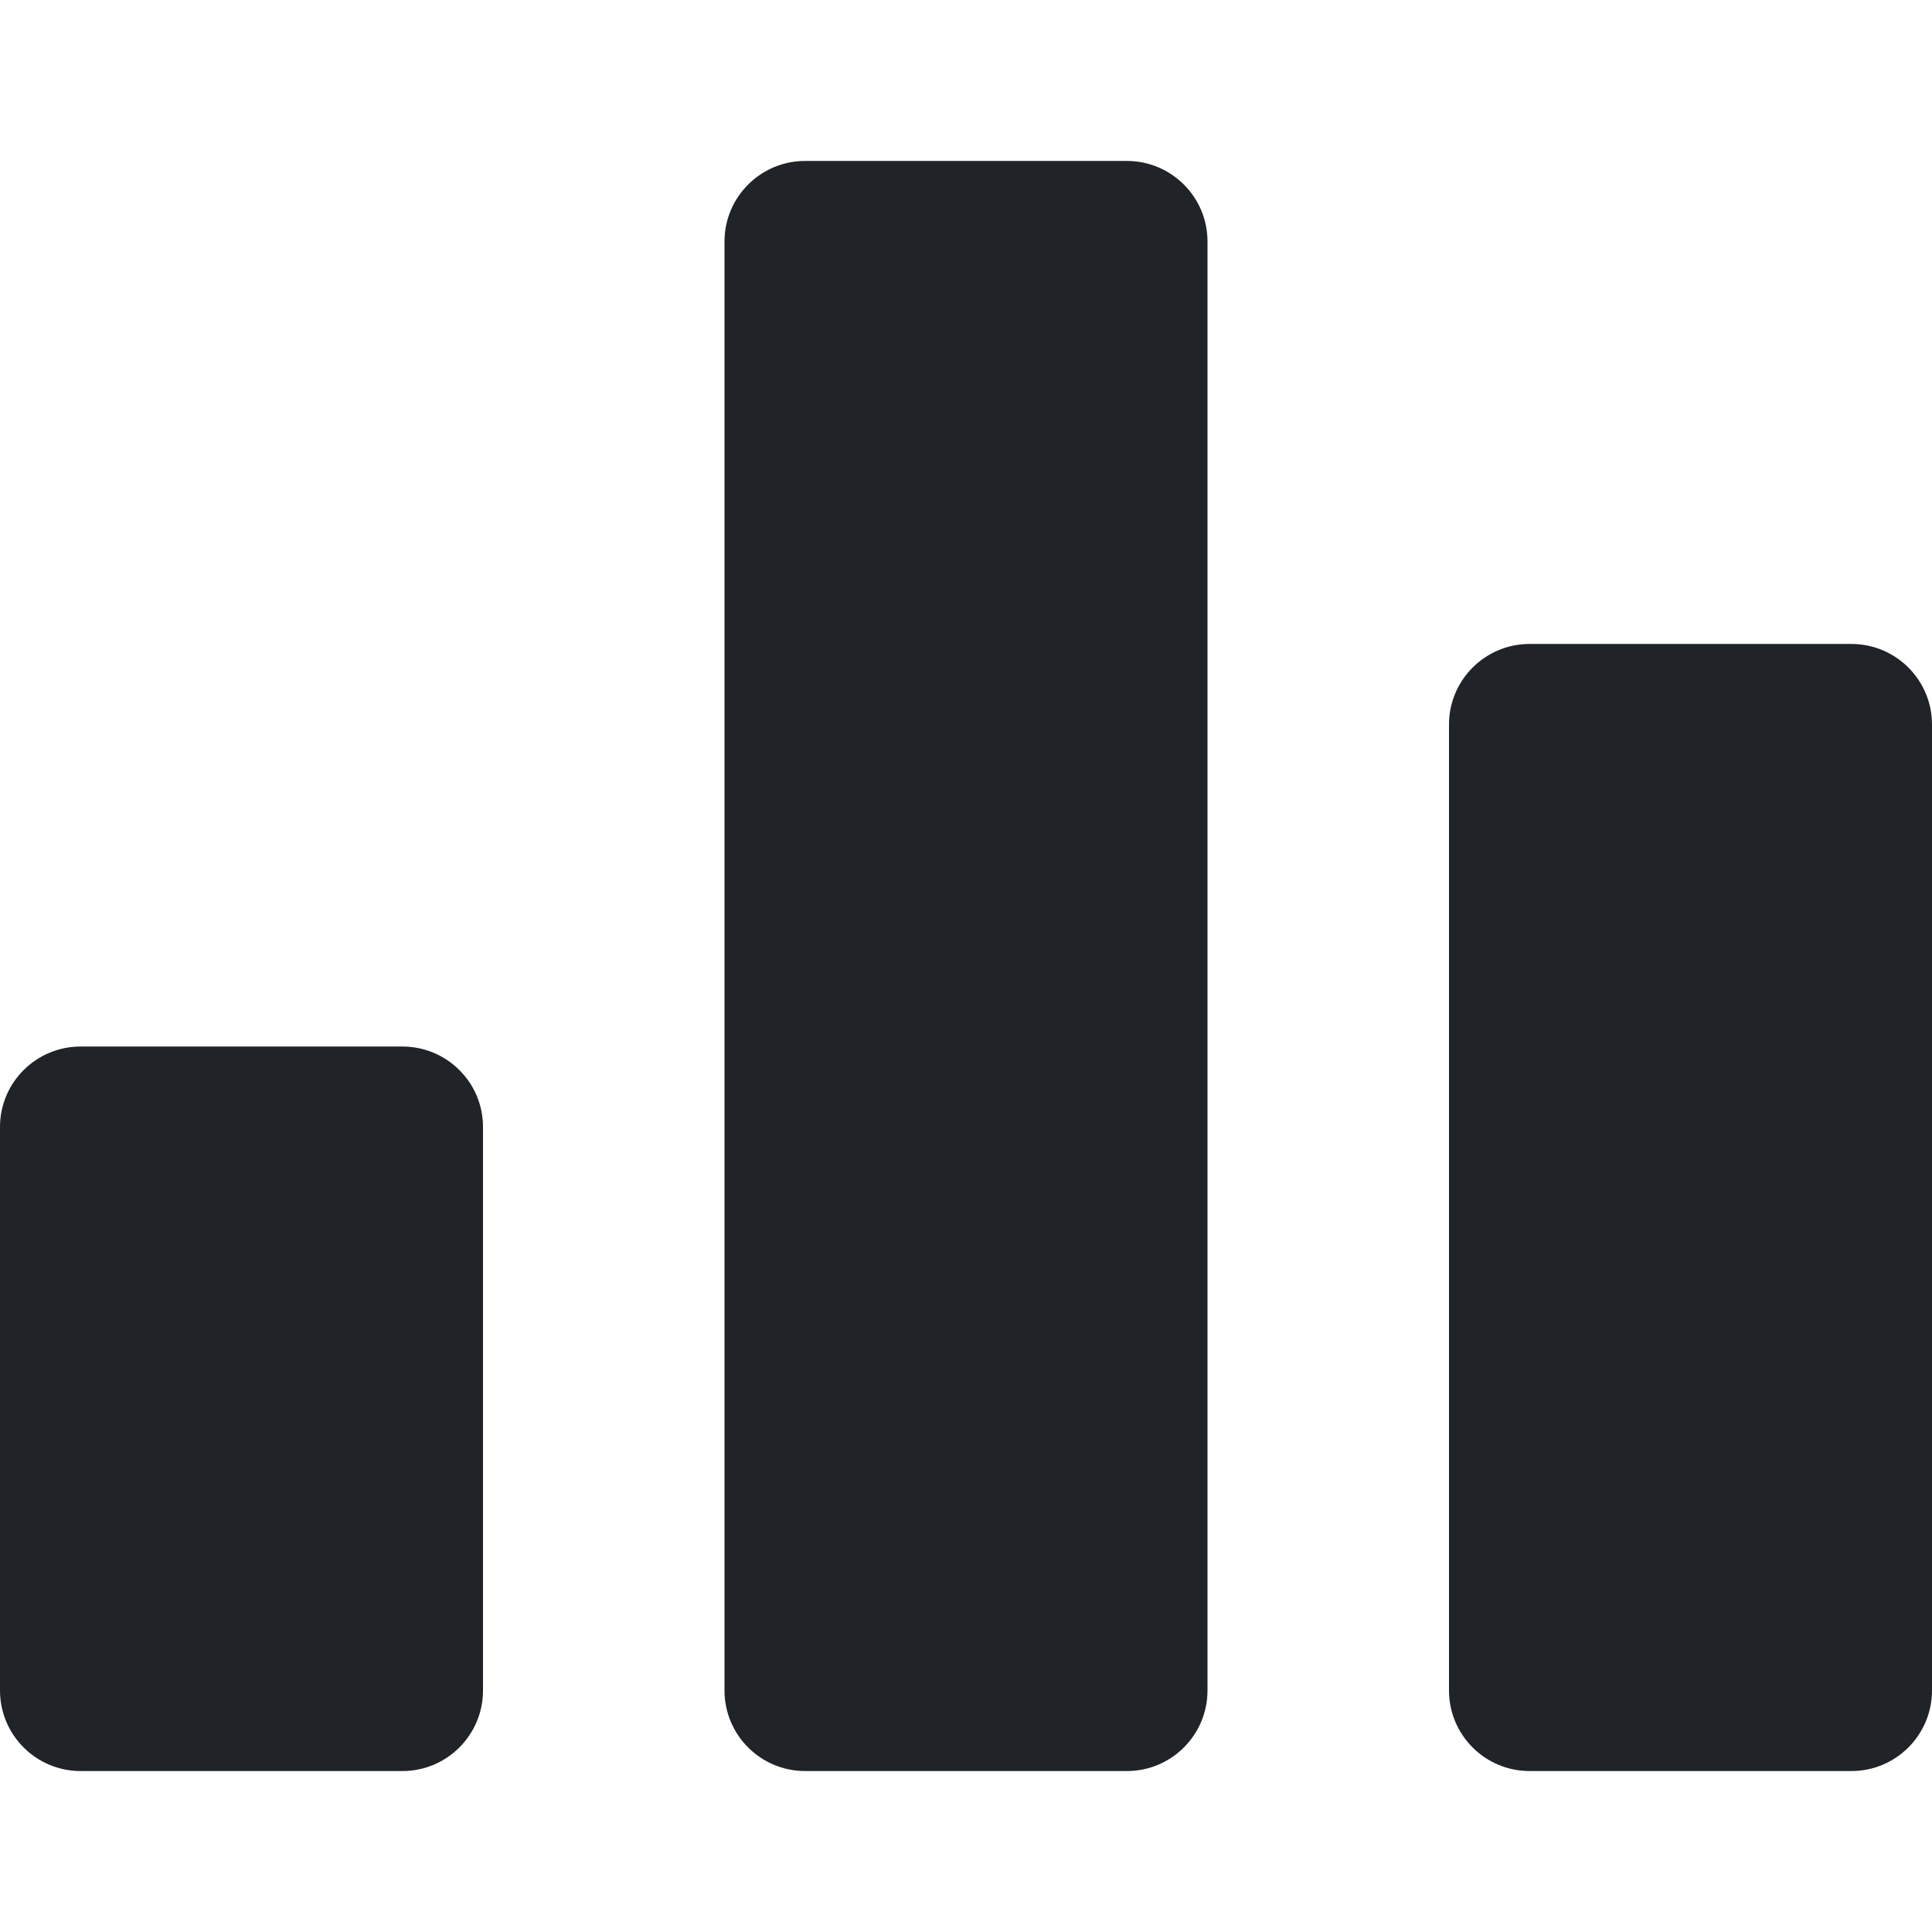
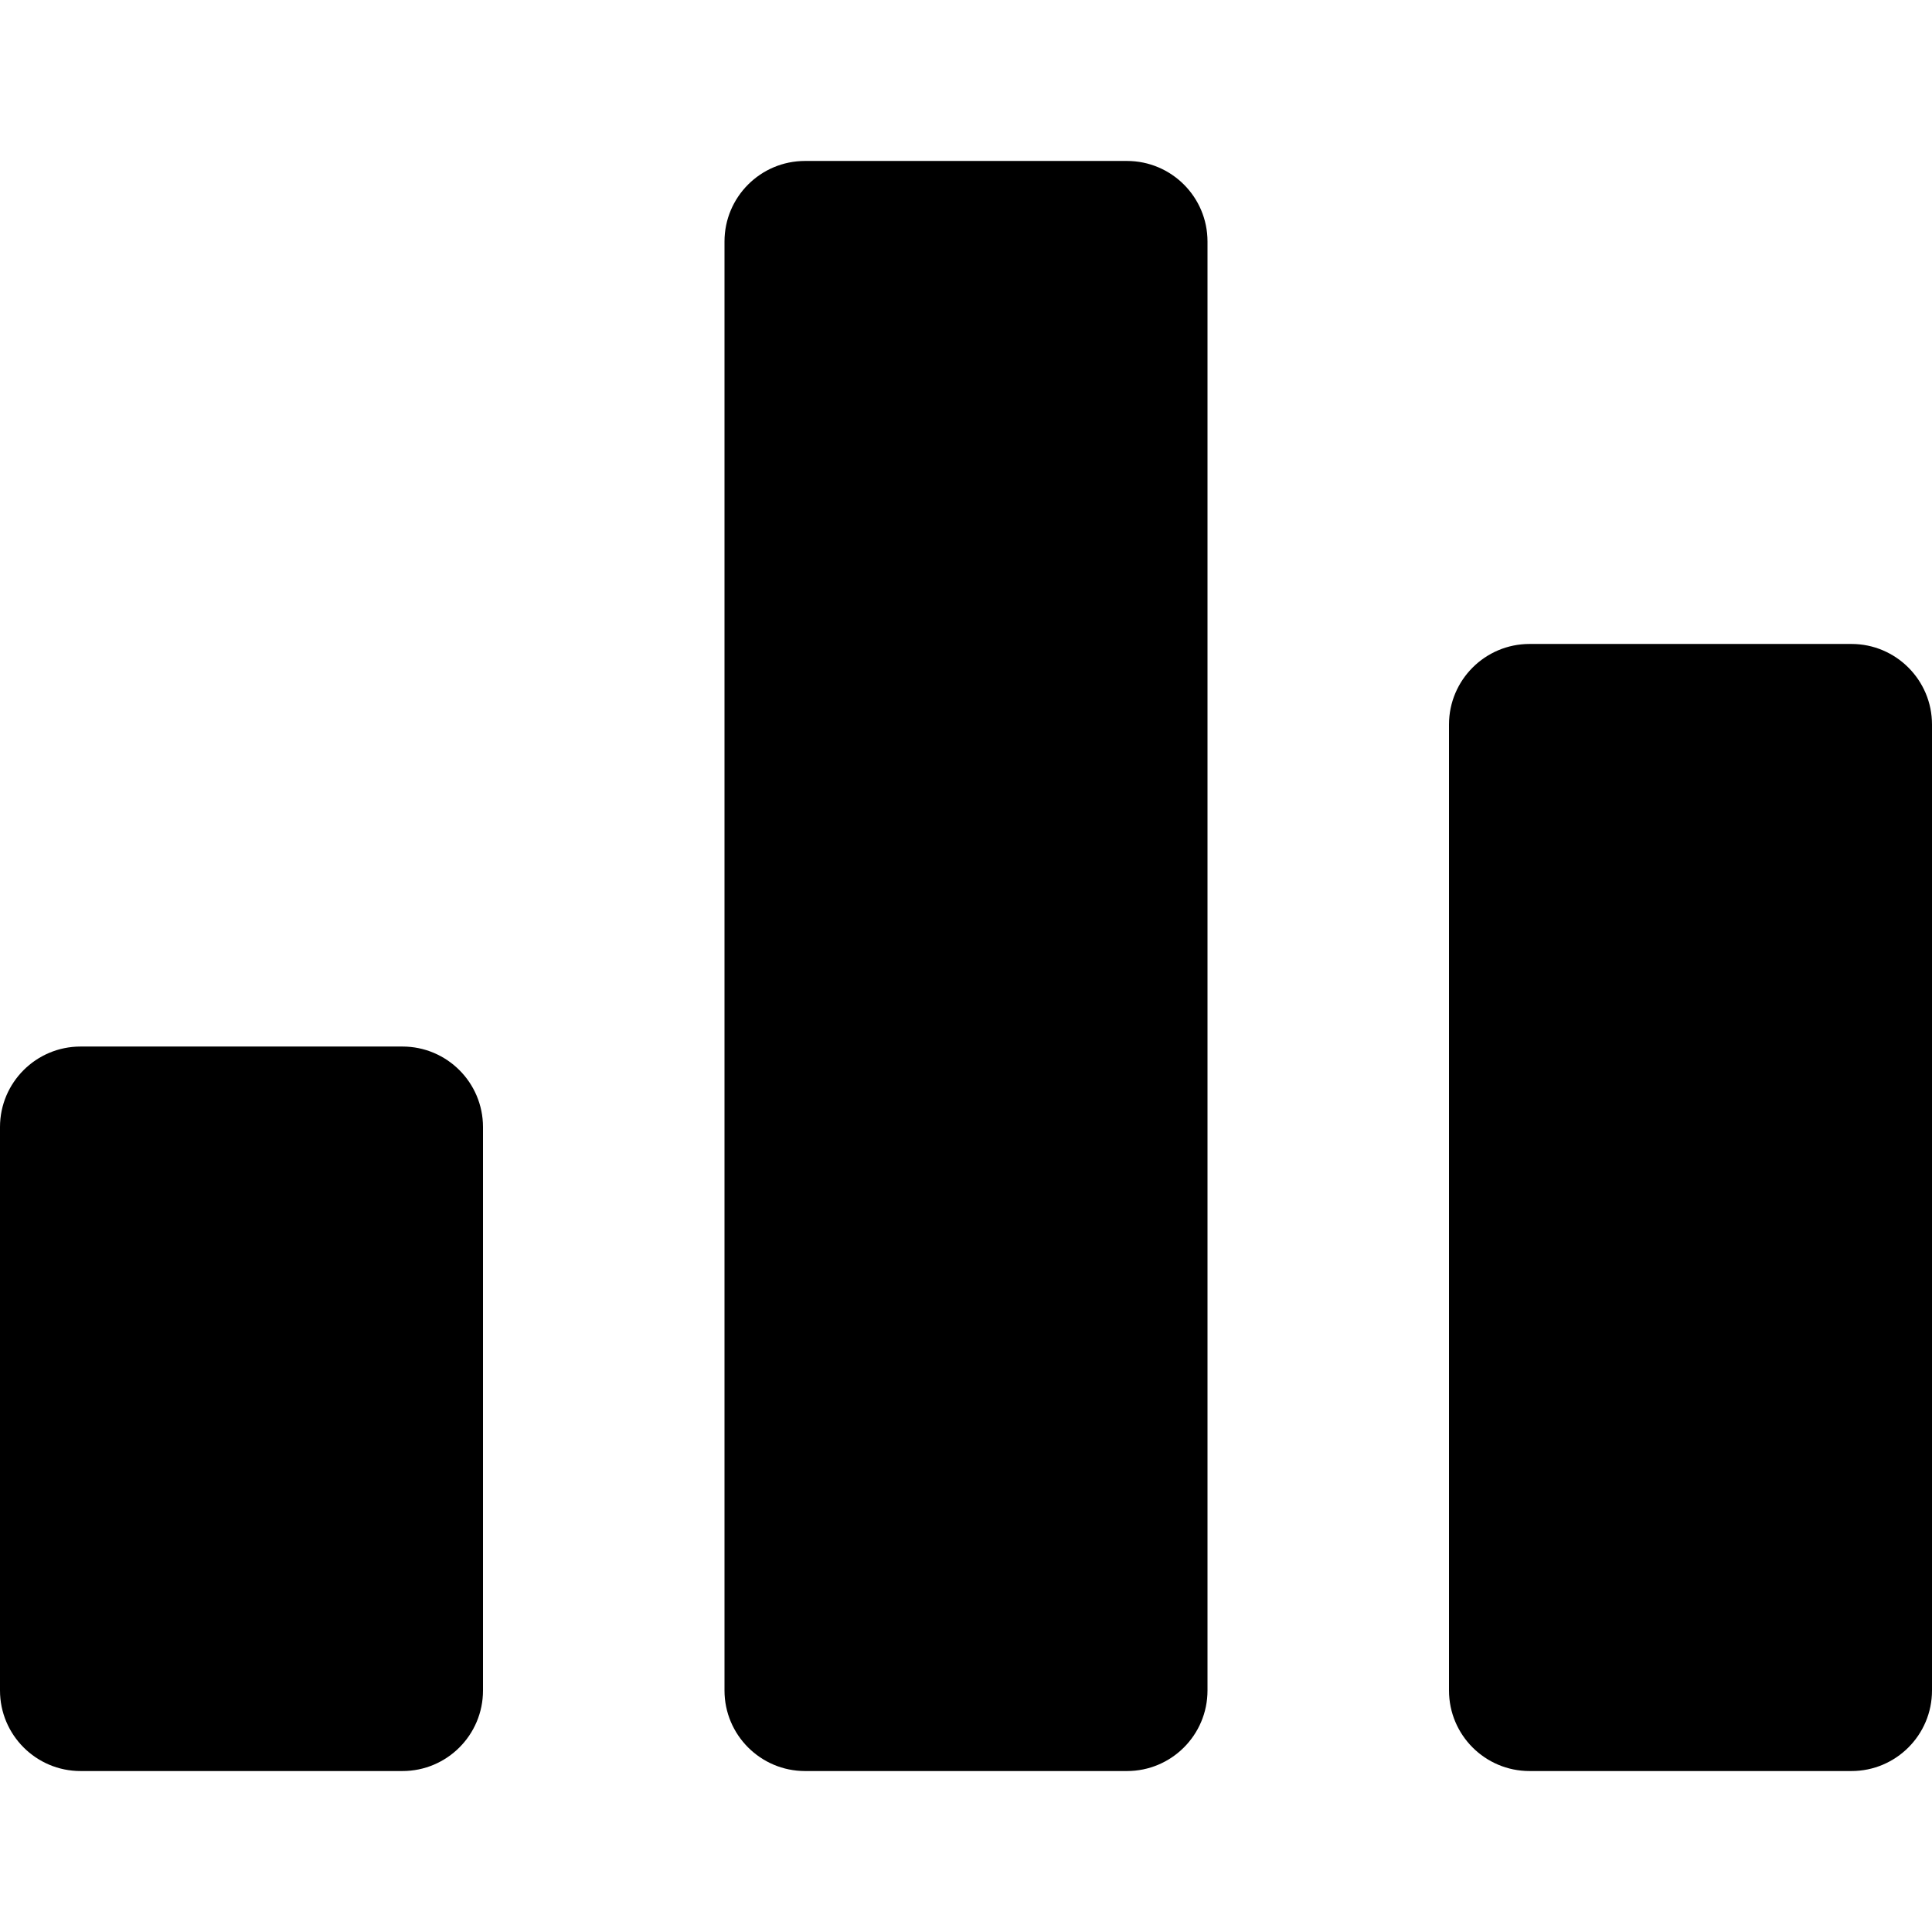
- <svg xmlns="http://www.w3.org/2000/svg" width="16" height="16" viewBox="0 0 16 16" fill="none">
-   <path fill-rule="evenodd" clip-rule="evenodd" d="M9.333 1.333H6.667C6.299 1.333 6 1.632 6 2V14C6 14.368 6.299 14.667 6.667 14.667H9.333C9.701 14.667 10 14.368 10 14V2C10 1.632 9.701 1.333 9.333 1.333ZM3.333 8.667H0.667C0.299 8.667 0 8.965 0 9.333V14C0 14.368 0.299 14.667 0.667 14.667H3.333C3.701 14.667 4 14.368 4 14V9.333C4 8.965 3.701 8.667 3.333 8.667ZM12.667 5.333H15.333C15.701 5.333 16 5.632 16 6V14C16 14.368 15.701 14.667 15.333 14.667H12.667C12.299 14.667 12 14.368 12 14V6C12 5.632 12.299 5.333 12.667 5.333Z" fill="#202327" />
+ <svg xmlns="http://www.w3.org/2000/svg" viewBox="0 0 16 16" class="sageicon">
+   <path fill-rule="evenodd" d="M9.333 1.333H6.667A.667.667 0 0 0 6 2v12c0 .368.299.667.667.667h2.666A.667.667 0 0 0 10 14V2a.667.667 0 0 0-.667-.667Zm-6 7.334H.667A.667.667 0 0 0 0 9.333V14c0 .368.299.667.667.667h2.666A.667.667 0 0 0 4 14V9.333a.667.667 0 0 0-.667-.666Zm9.334-3.334h2.666c.368 0 .667.299.667.667v8a.667.667 0 0 1-.667.667h-2.666A.667.667 0 0 1 12 14V6c0-.368.299-.667.667-.667Z" />
</svg>
